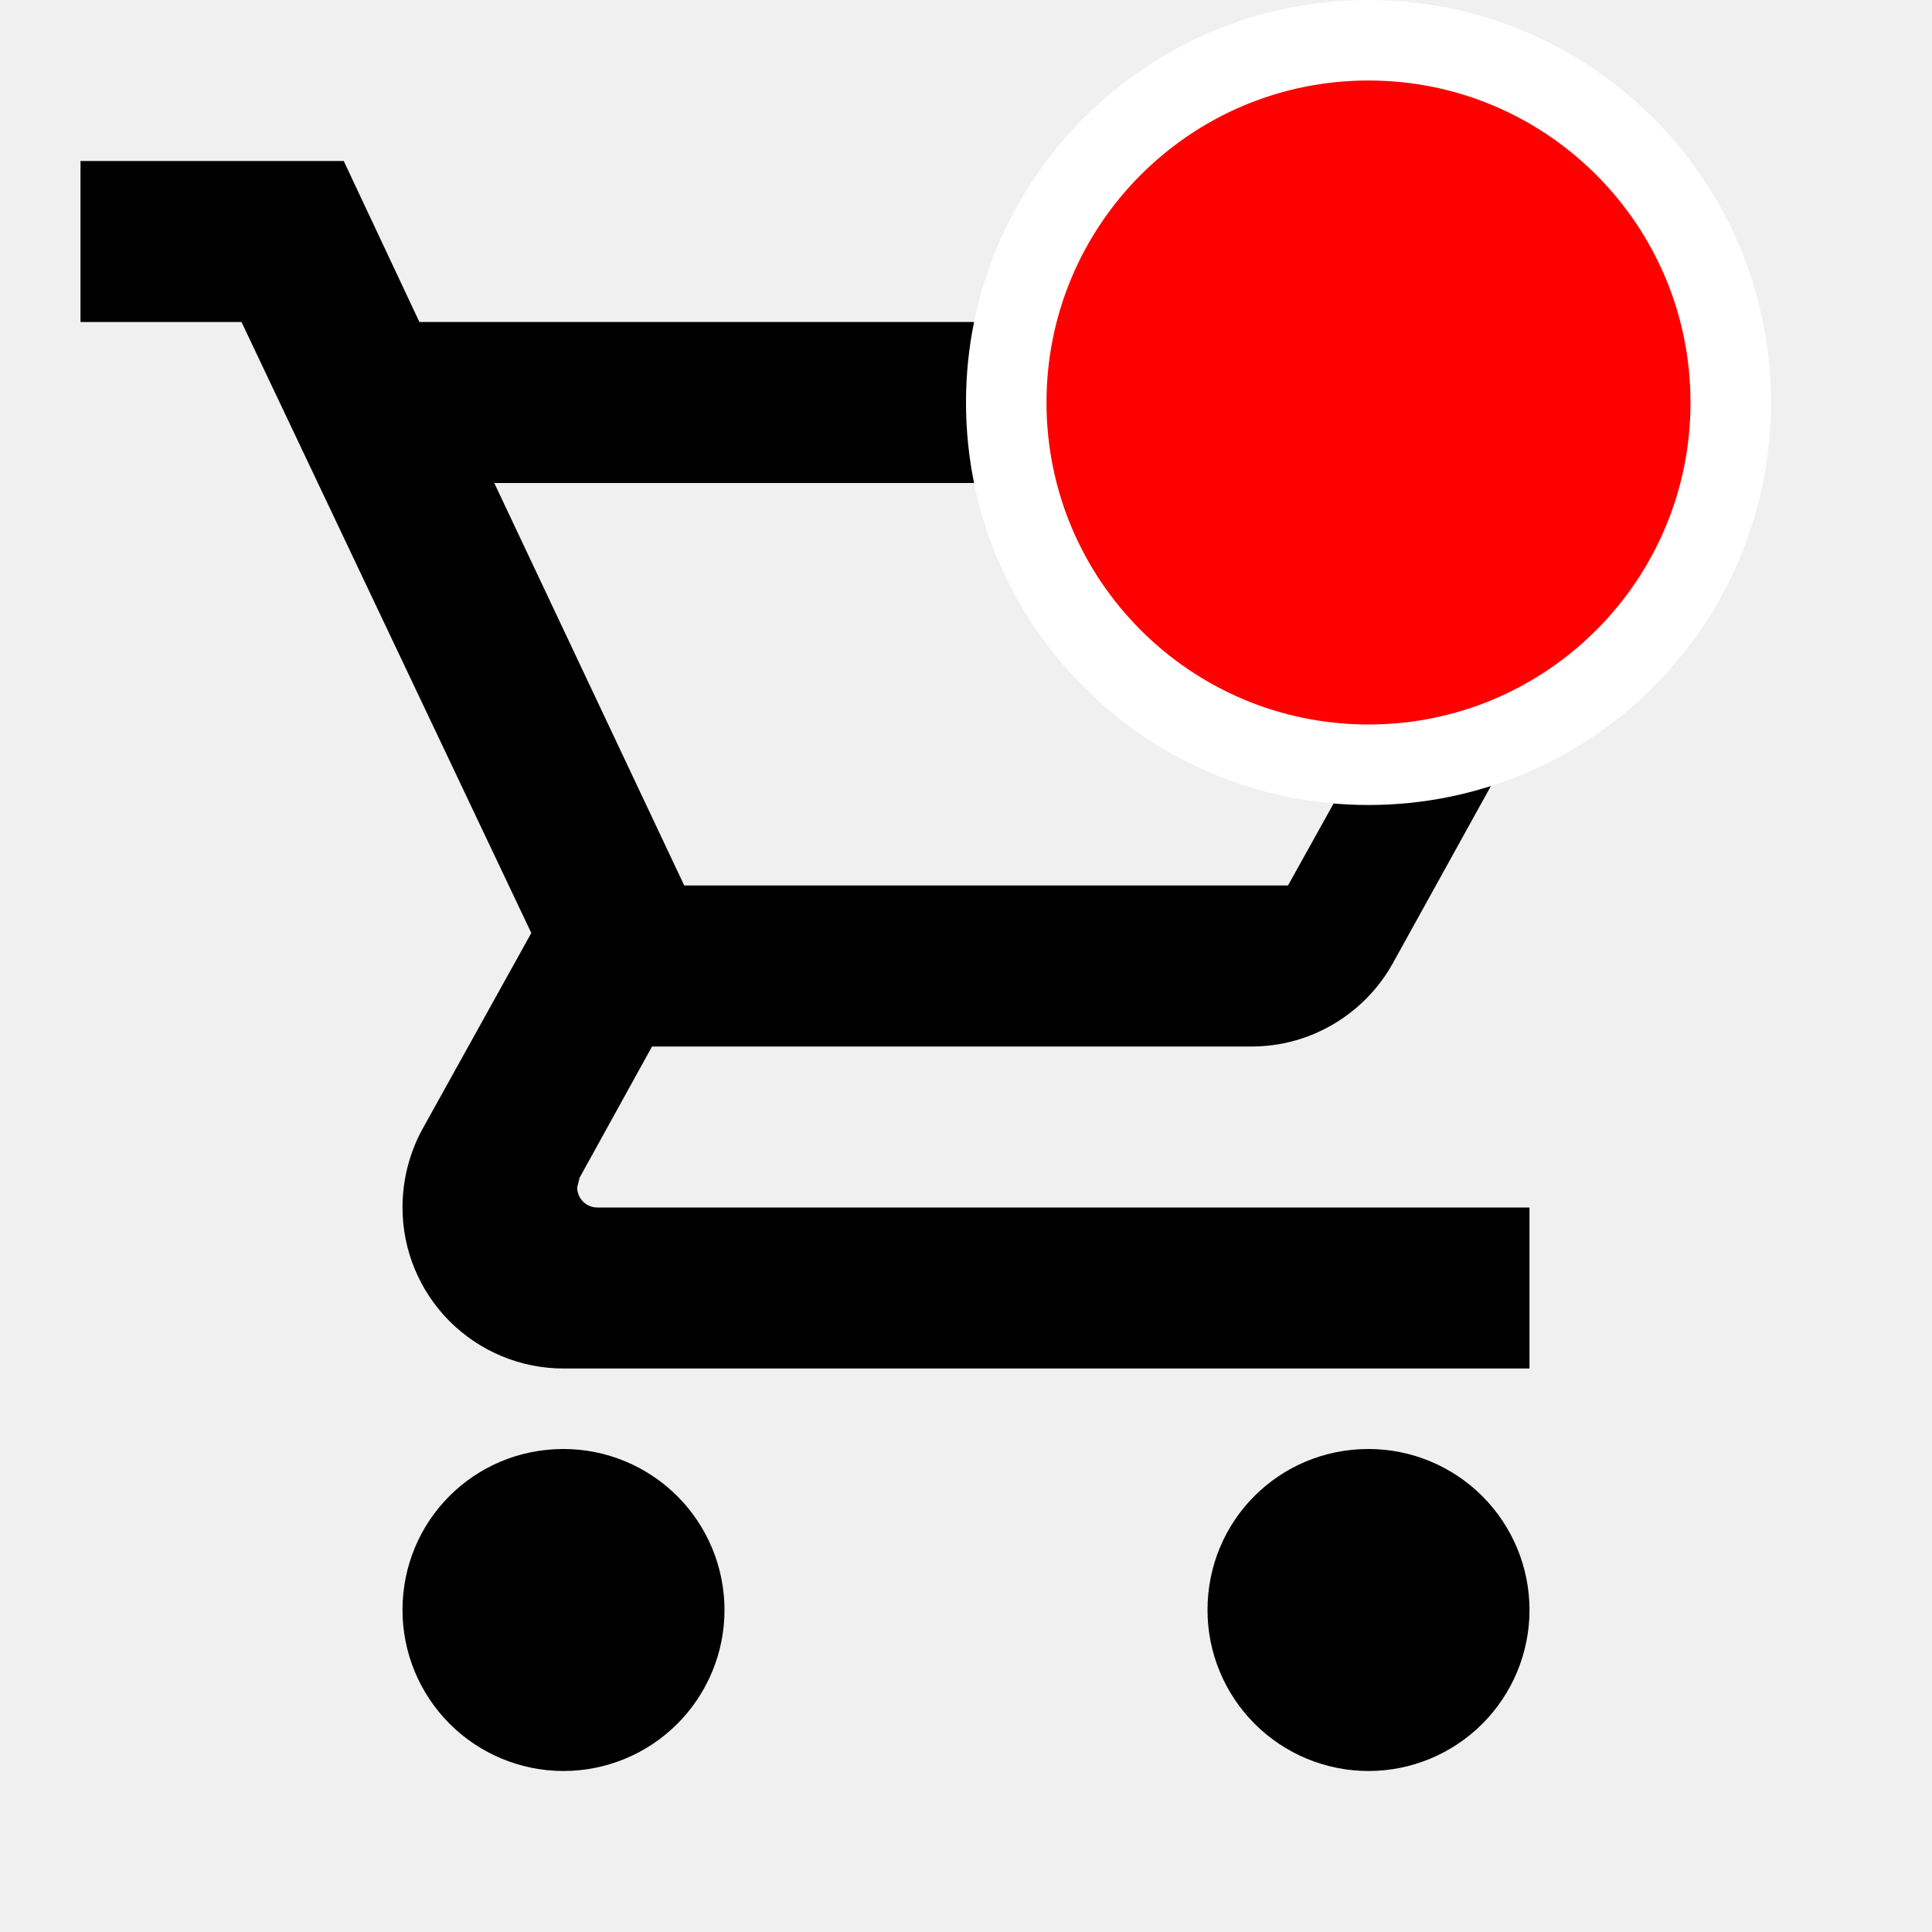
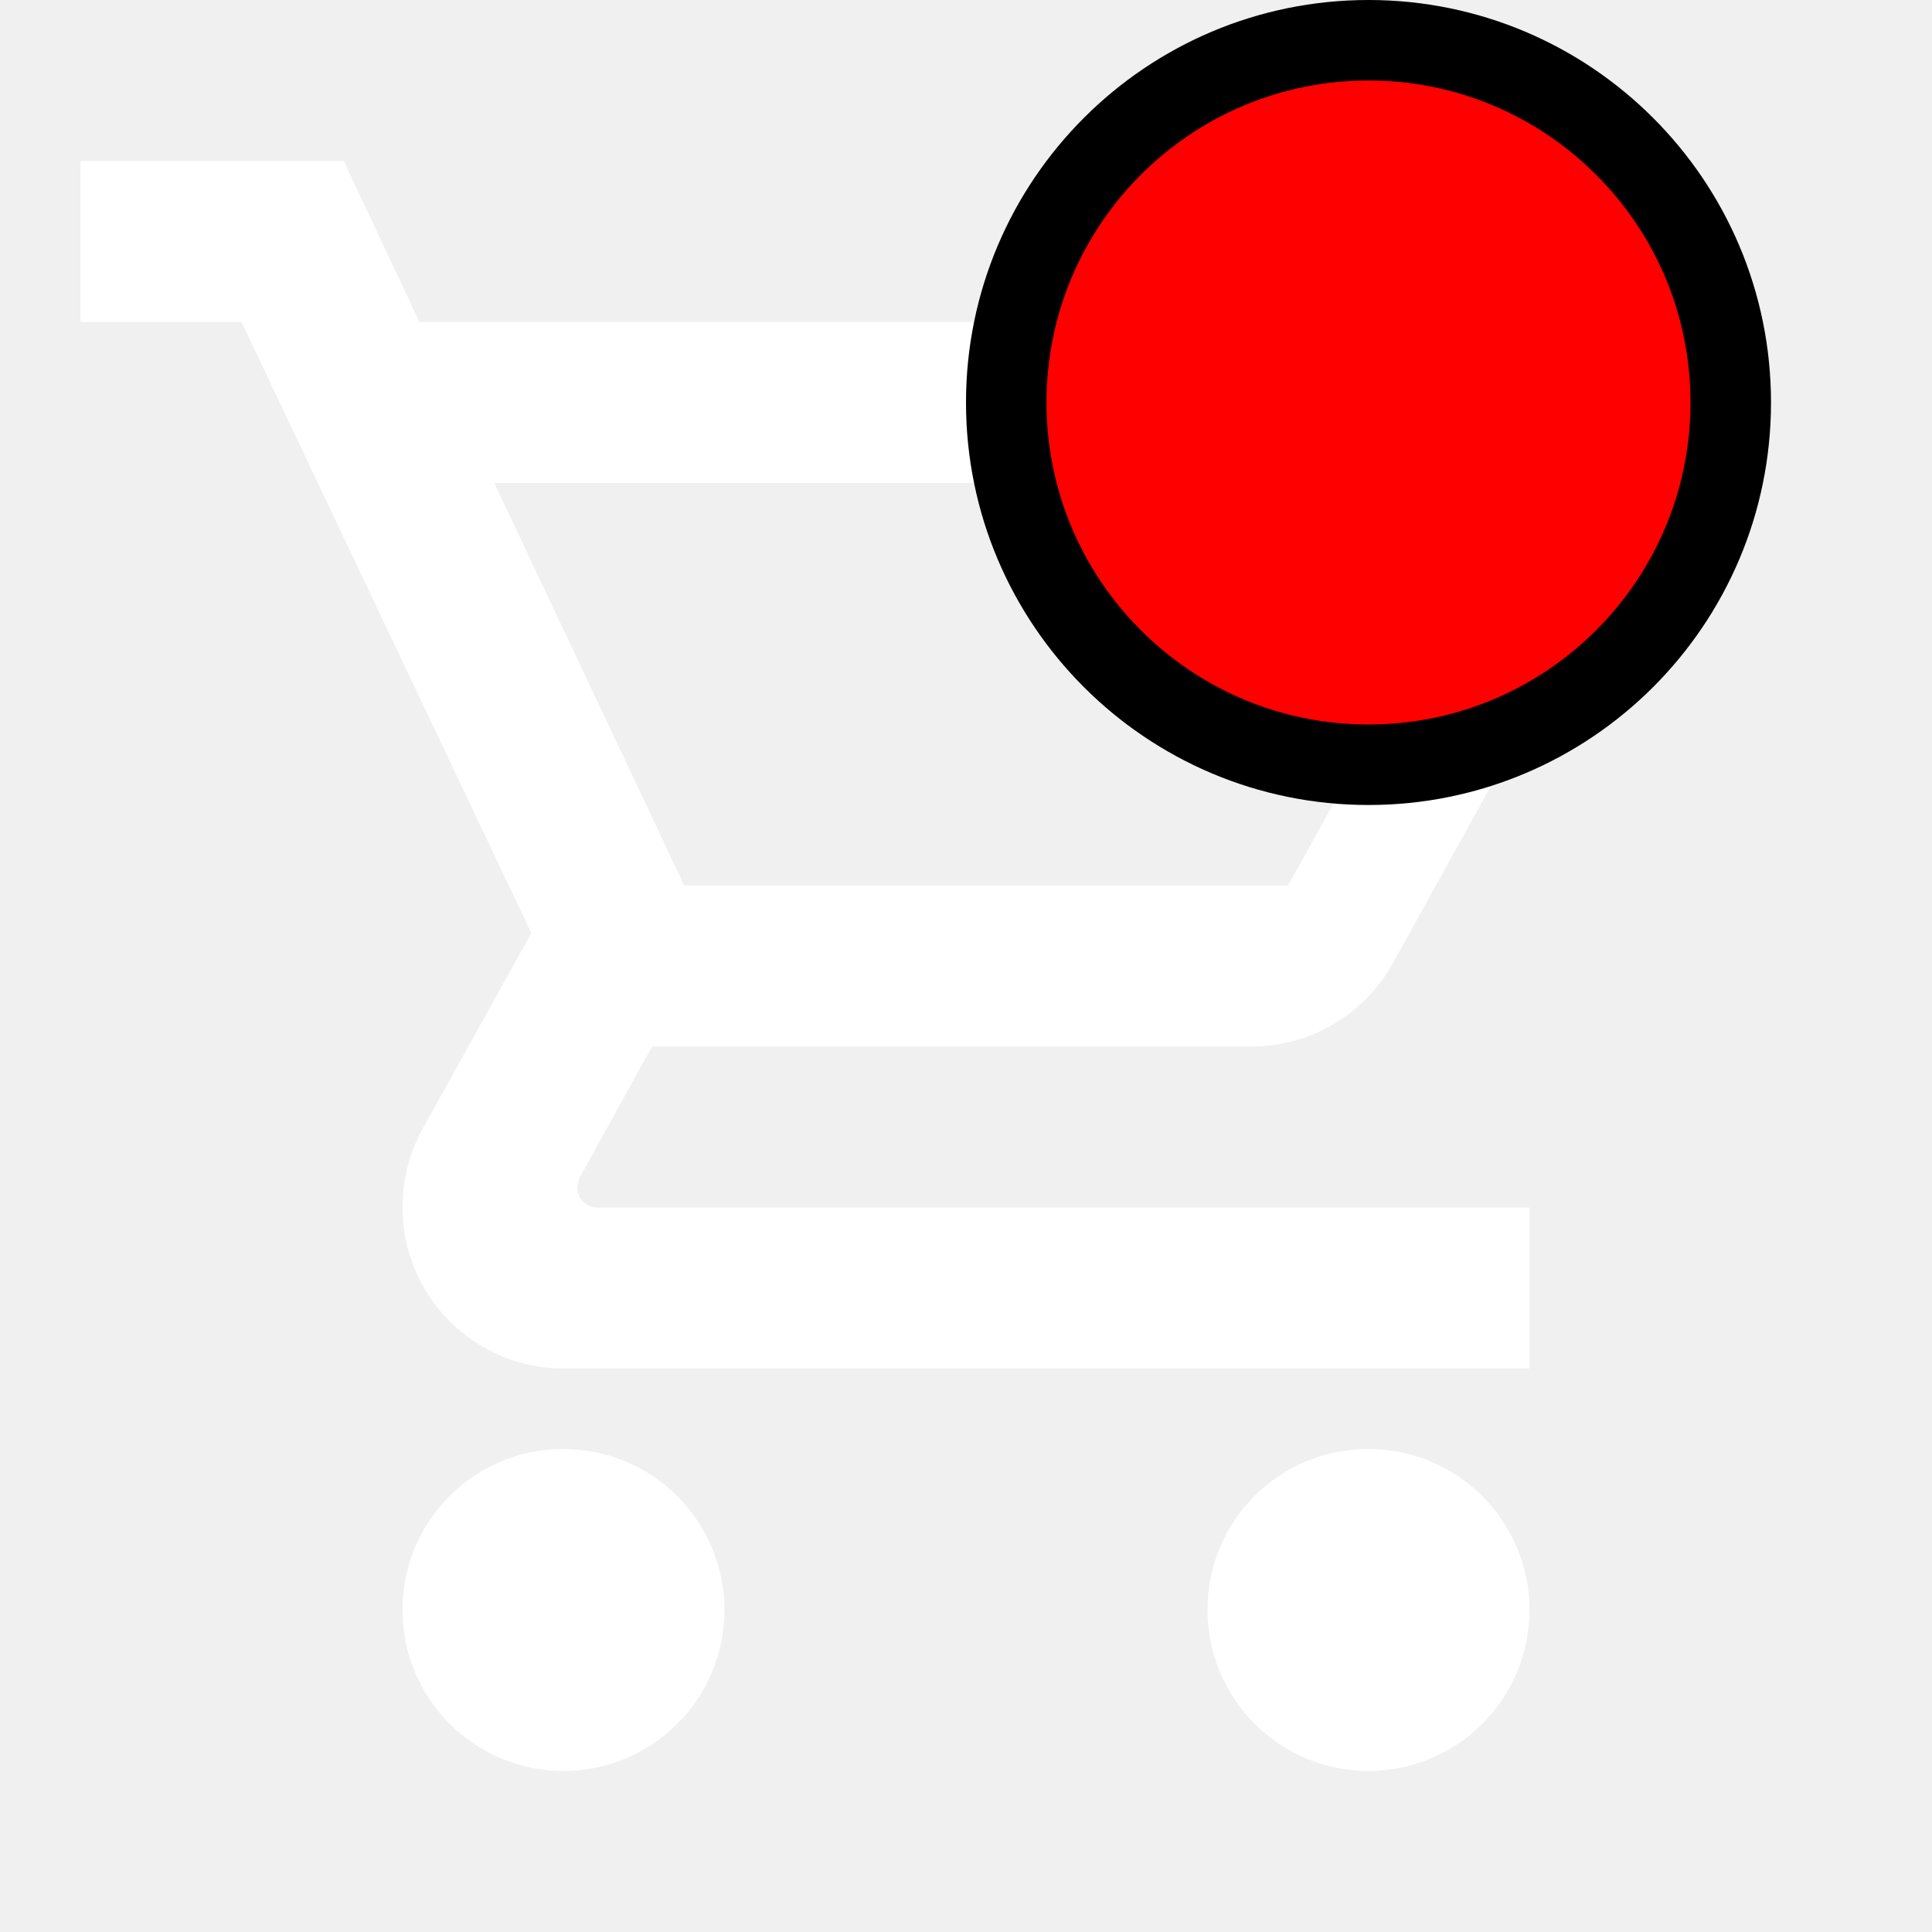
<svg xmlns="http://www.w3.org/2000/svg" width="24" height="24" viewBox="0 0 24 24" fill="none">
-   <path d="M17 18C17.53 18 18.039 18.211 18.414 18.586C18.789 18.961 19 19.47 19 20C19 20.53 18.789 21.039 18.414 21.414C18.039 21.789 17.53 22 17 22C16.47 22 15.961 21.789 15.586 21.414C15.211 21.039 15 20.53 15 20C15 18.89 15.89 18 17 18ZM1 2H4.27L5.21 4H20C20.265 4 20.52 4.105 20.707 4.293C20.895 4.48 21 4.735 21 5C21 5.17 20.95 5.34 20.88 5.5L17.3 11.97C16.96 12.58 16.3 13 15.55 13H8.1L7.2 14.63L7.17 14.75C7.17 14.816 7.196 14.88 7.243 14.927C7.29 14.974 7.354 15 7.42 15H19V17H7C6.47 17 5.961 16.789 5.586 16.414C5.211 16.039 5 15.53 5 15C5 14.65 5.09 14.32 5.24 14.04L6.6 11.59L3 4H1V2ZM7 18C7.53 18 8.039 18.211 8.414 18.586C8.789 18.961 9 19.47 9 20C9 20.53 8.789 21.039 8.414 21.414C8.039 21.789 7.53 22 7 22C6.47 22 5.961 21.789 5.586 21.414C5.211 21.039 5 20.53 5 20C5 18.89 5.89 18 7 18ZM16 11L18.78 6H6.14L8.5 11H16Z" fill="black" />
-   <circle cx="17" cy="5" r="4.5" fill="#FF0000" stroke="white" />
+   <path d="M17 18C17.53 18 18.039 18.211 18.414 18.586C18.789 18.961 19 19.47 19 20C19 20.53 18.789 21.039 18.414 21.414C18.039 21.789 17.53 22 17 22C16.47 22 15.961 21.789 15.586 21.414C15.211 21.039 15 20.53 15 20C15 18.89 15.89 18 17 18ZM1 2H4.27L5.21 4H20C20.265 4 20.52 4.105 20.707 4.293C20.895 4.48 21 4.735 21 5C21 5.17 20.95 5.34 20.88 5.5L17.3 11.97C16.96 12.58 16.3 13 15.55 13H8.1L7.2 14.63L7.17 14.75C7.17 14.816 7.196 14.88 7.243 14.927C7.29 14.974 7.354 15 7.42 15H19V17H7C6.47 17 5.961 16.789 5.586 16.414C5.211 16.039 5 15.53 5 15C5 14.65 5.09 14.32 5.24 14.04L6.6 11.59L3 4H1V2ZM7 18C7.53 18 8.039 18.211 8.414 18.586C8.789 18.961 9 19.47 9 20C9 20.53 8.789 21.039 8.414 21.414C8.039 21.789 7.53 22 7 22C6.47 22 5.961 21.789 5.586 21.414C5.211 21.039 5 20.53 5 20C5 18.89 5.89 18 7 18ZM16 11L18.78 6H6.14L8.5 11H16Z" fill="white" />
+   <circle cx="17" cy="5" r="4.5" fill="#FF0000" stroke="black" />
</svg>
